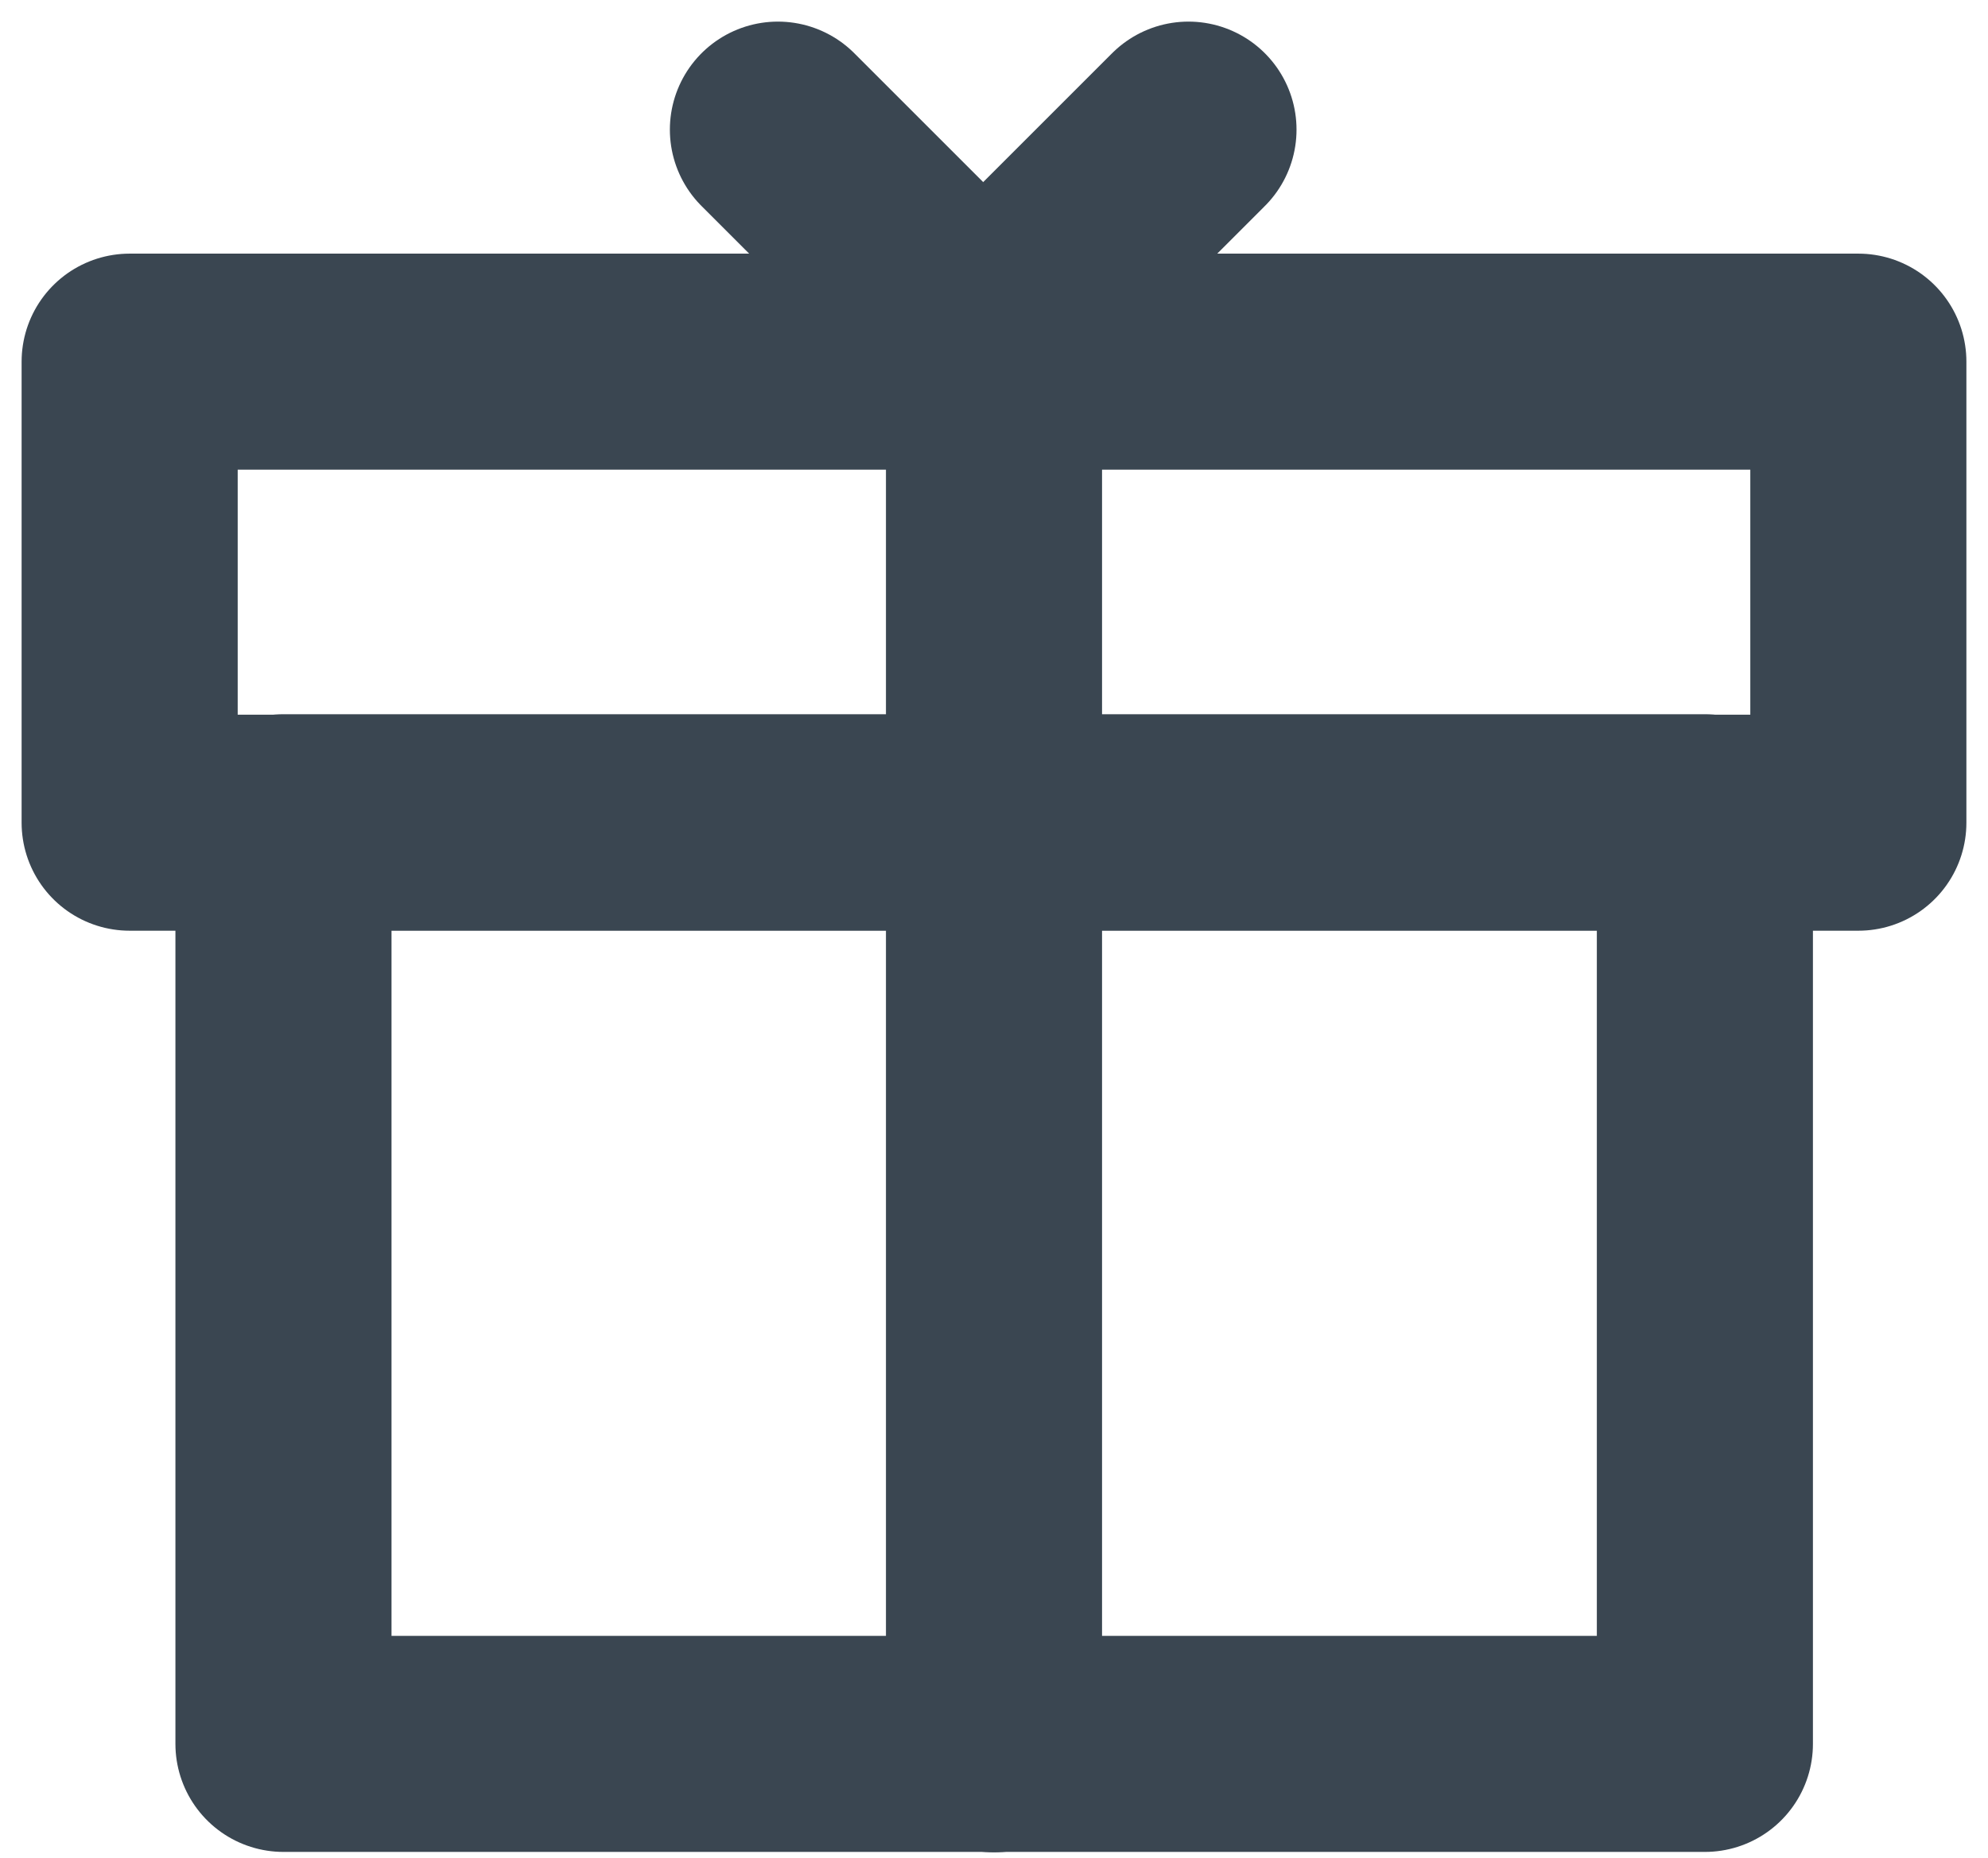
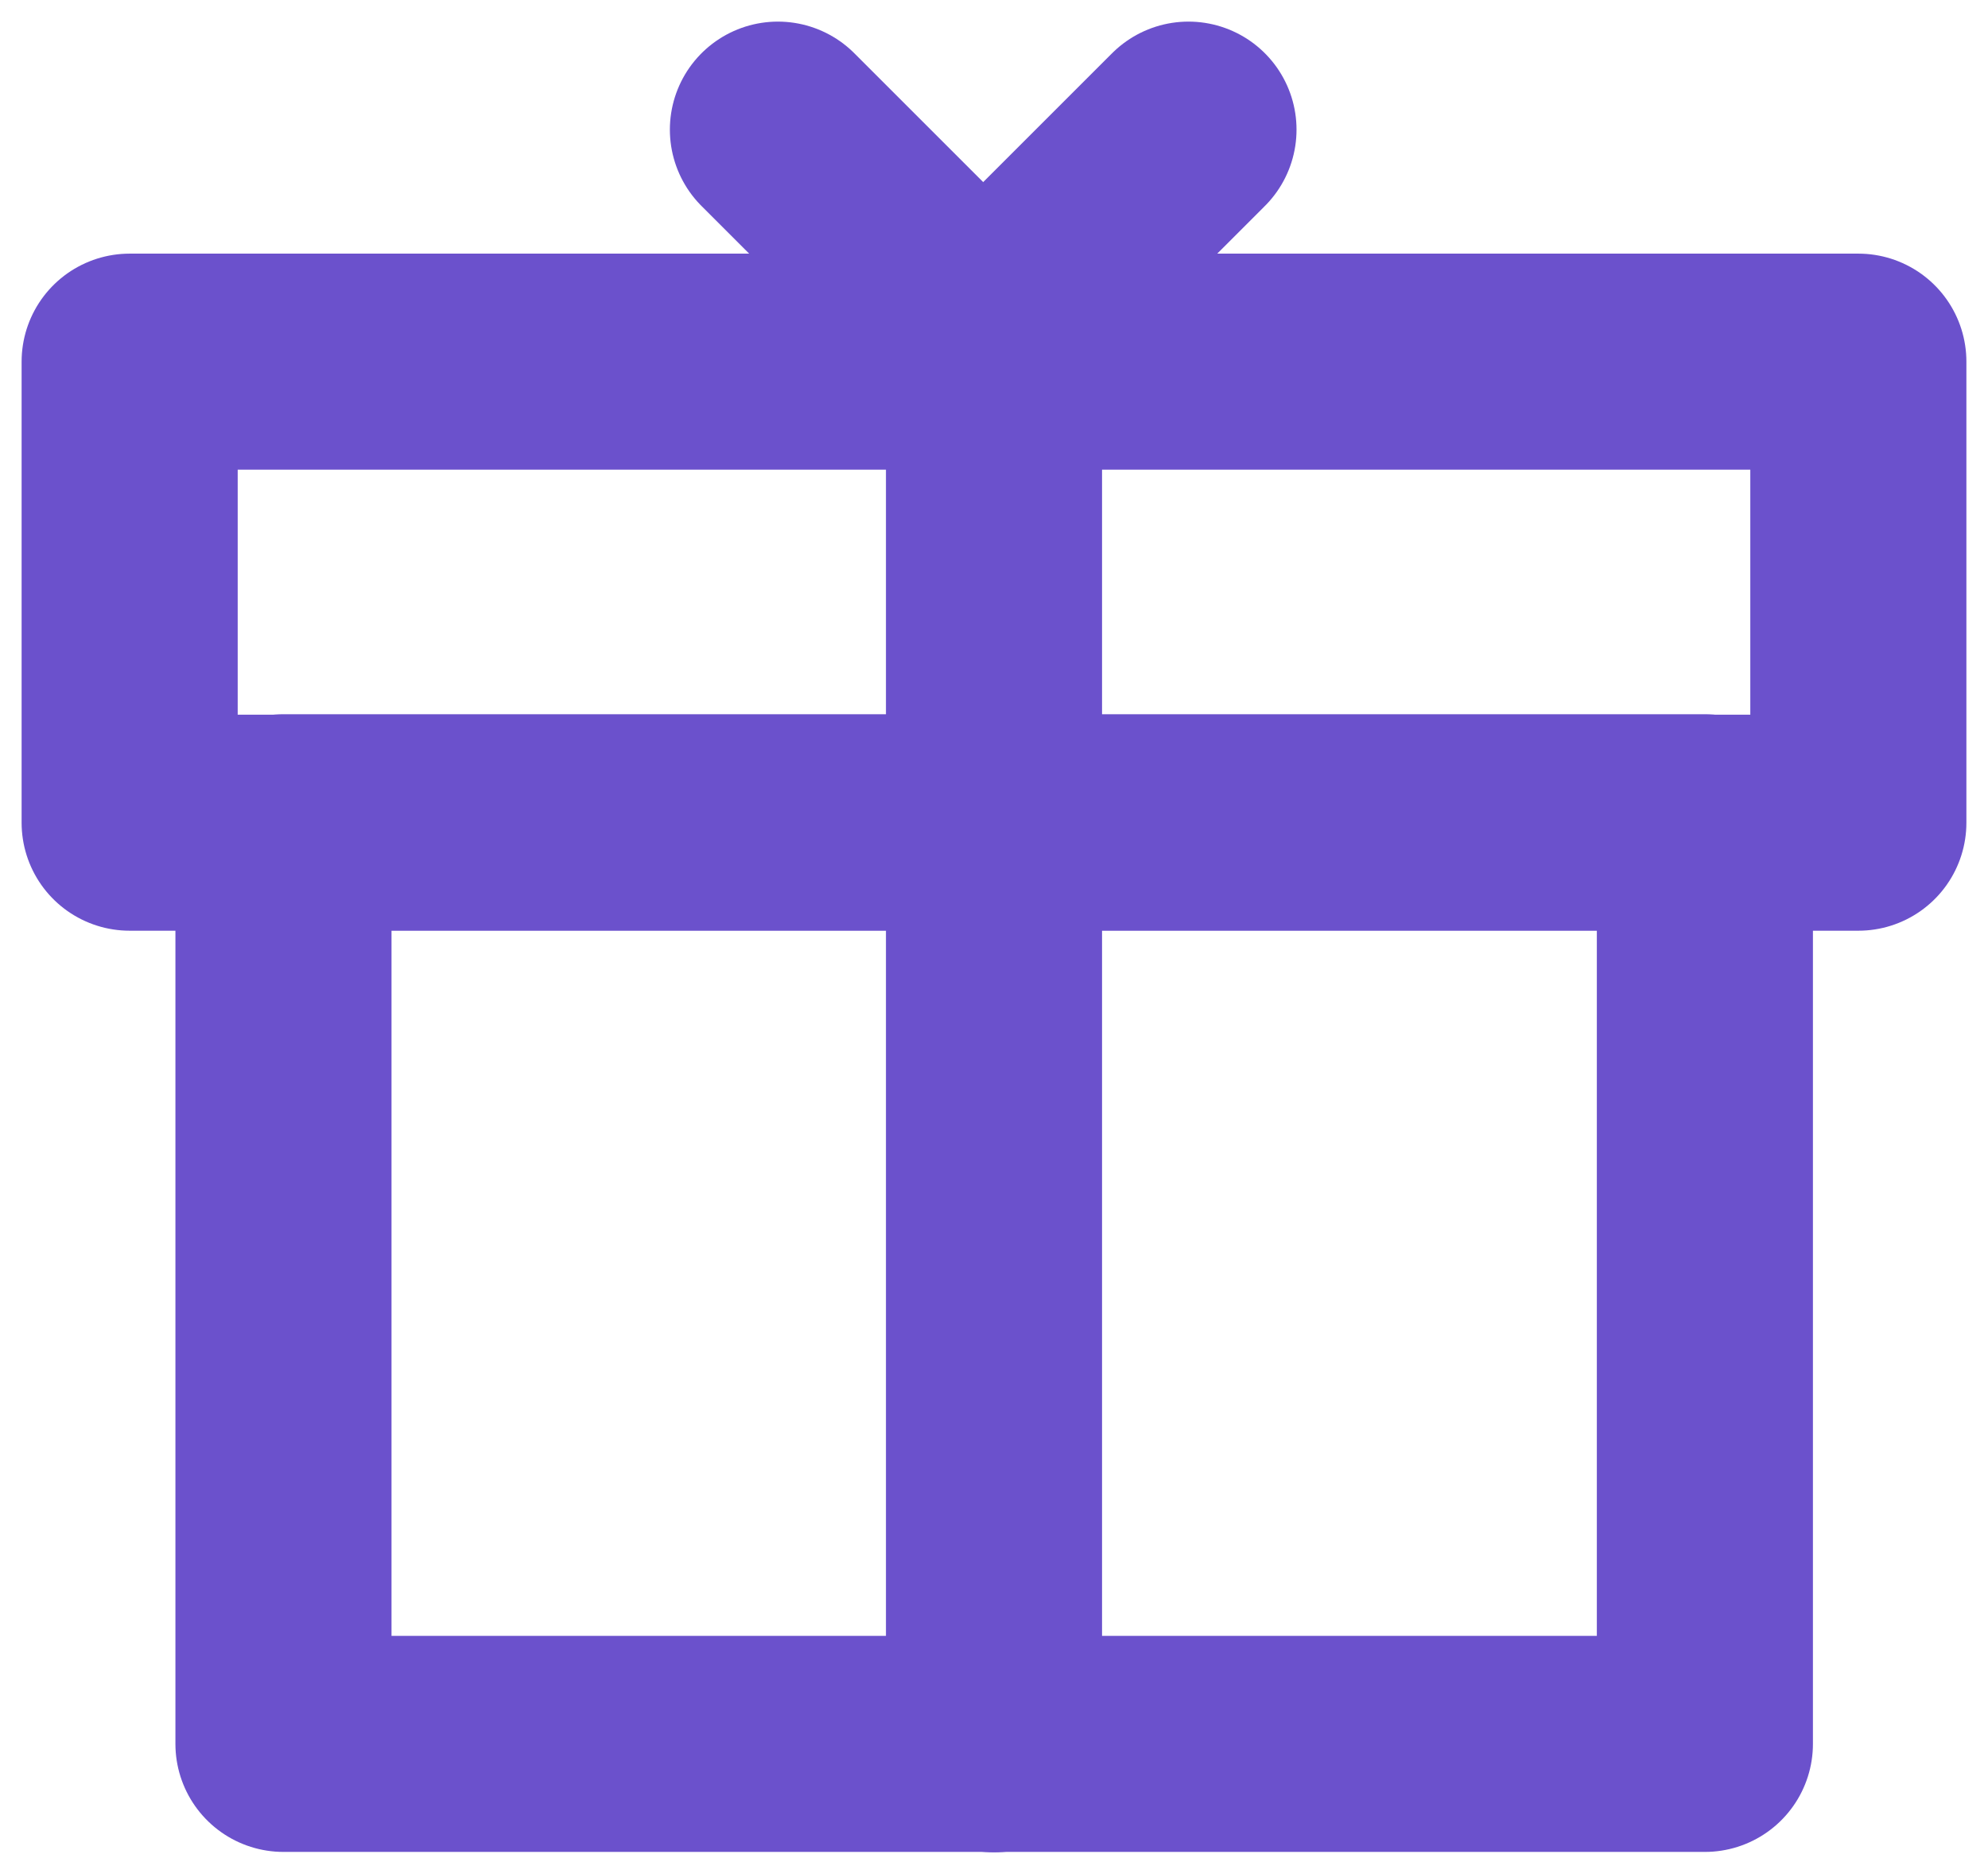
<svg xmlns="http://www.w3.org/2000/svg" width="46" height="43" viewBox="0 0 46 43" fill="none">
-   <path d="M39.449 19.03H6.559V40.36H39.449V19.03Z" stroke="#3A4651" stroke-width="5" stroke-linecap="round" stroke-linejoin="round" />
-   <path d="M43 8.37H3V19.04H43V8.37Z" stroke="#3A4651" stroke-width="5" stroke-linecap="round" stroke-linejoin="round" />
-   <path d="M23 8.37V40.37" stroke="#3A4651" stroke-width="5" stroke-linecap="round" stroke-linejoin="round" />
-   <path d="M22.5 7.5L18 3" stroke="#3A4651" stroke-width="5" stroke-linecap="round" stroke-linejoin="round" />
-   <path d="M23 7.5L27.5 3" stroke="#3A4651" stroke-width="5" stroke-linecap="round" stroke-linejoin="round" />
+   <path d="M39.449 19.03H6.559V40.36H39.449V19.03Z" stroke="#6b51cc" stroke-width="5" stroke-linecap="round" stroke-linejoin="round" />
+   <path d="M43 8.37H3V19.04H43V8.37Z" stroke="#6b51cc" stroke-width="5" stroke-linecap="round" stroke-linejoin="round" />
+   <path d="M23 8.37V40.37" stroke="#6b51cc" stroke-width="5" stroke-linecap="round" stroke-linejoin="round" />
+   <path d="M22.5 7.5L18 3" stroke="#6b51cc" stroke-width="5" stroke-linecap="round" stroke-linejoin="round" />
+   <path d="M23 7.5L27.5 3" stroke="#6b51cc" stroke-width="5" stroke-linecap="round" stroke-linejoin="round" />
</svg>
